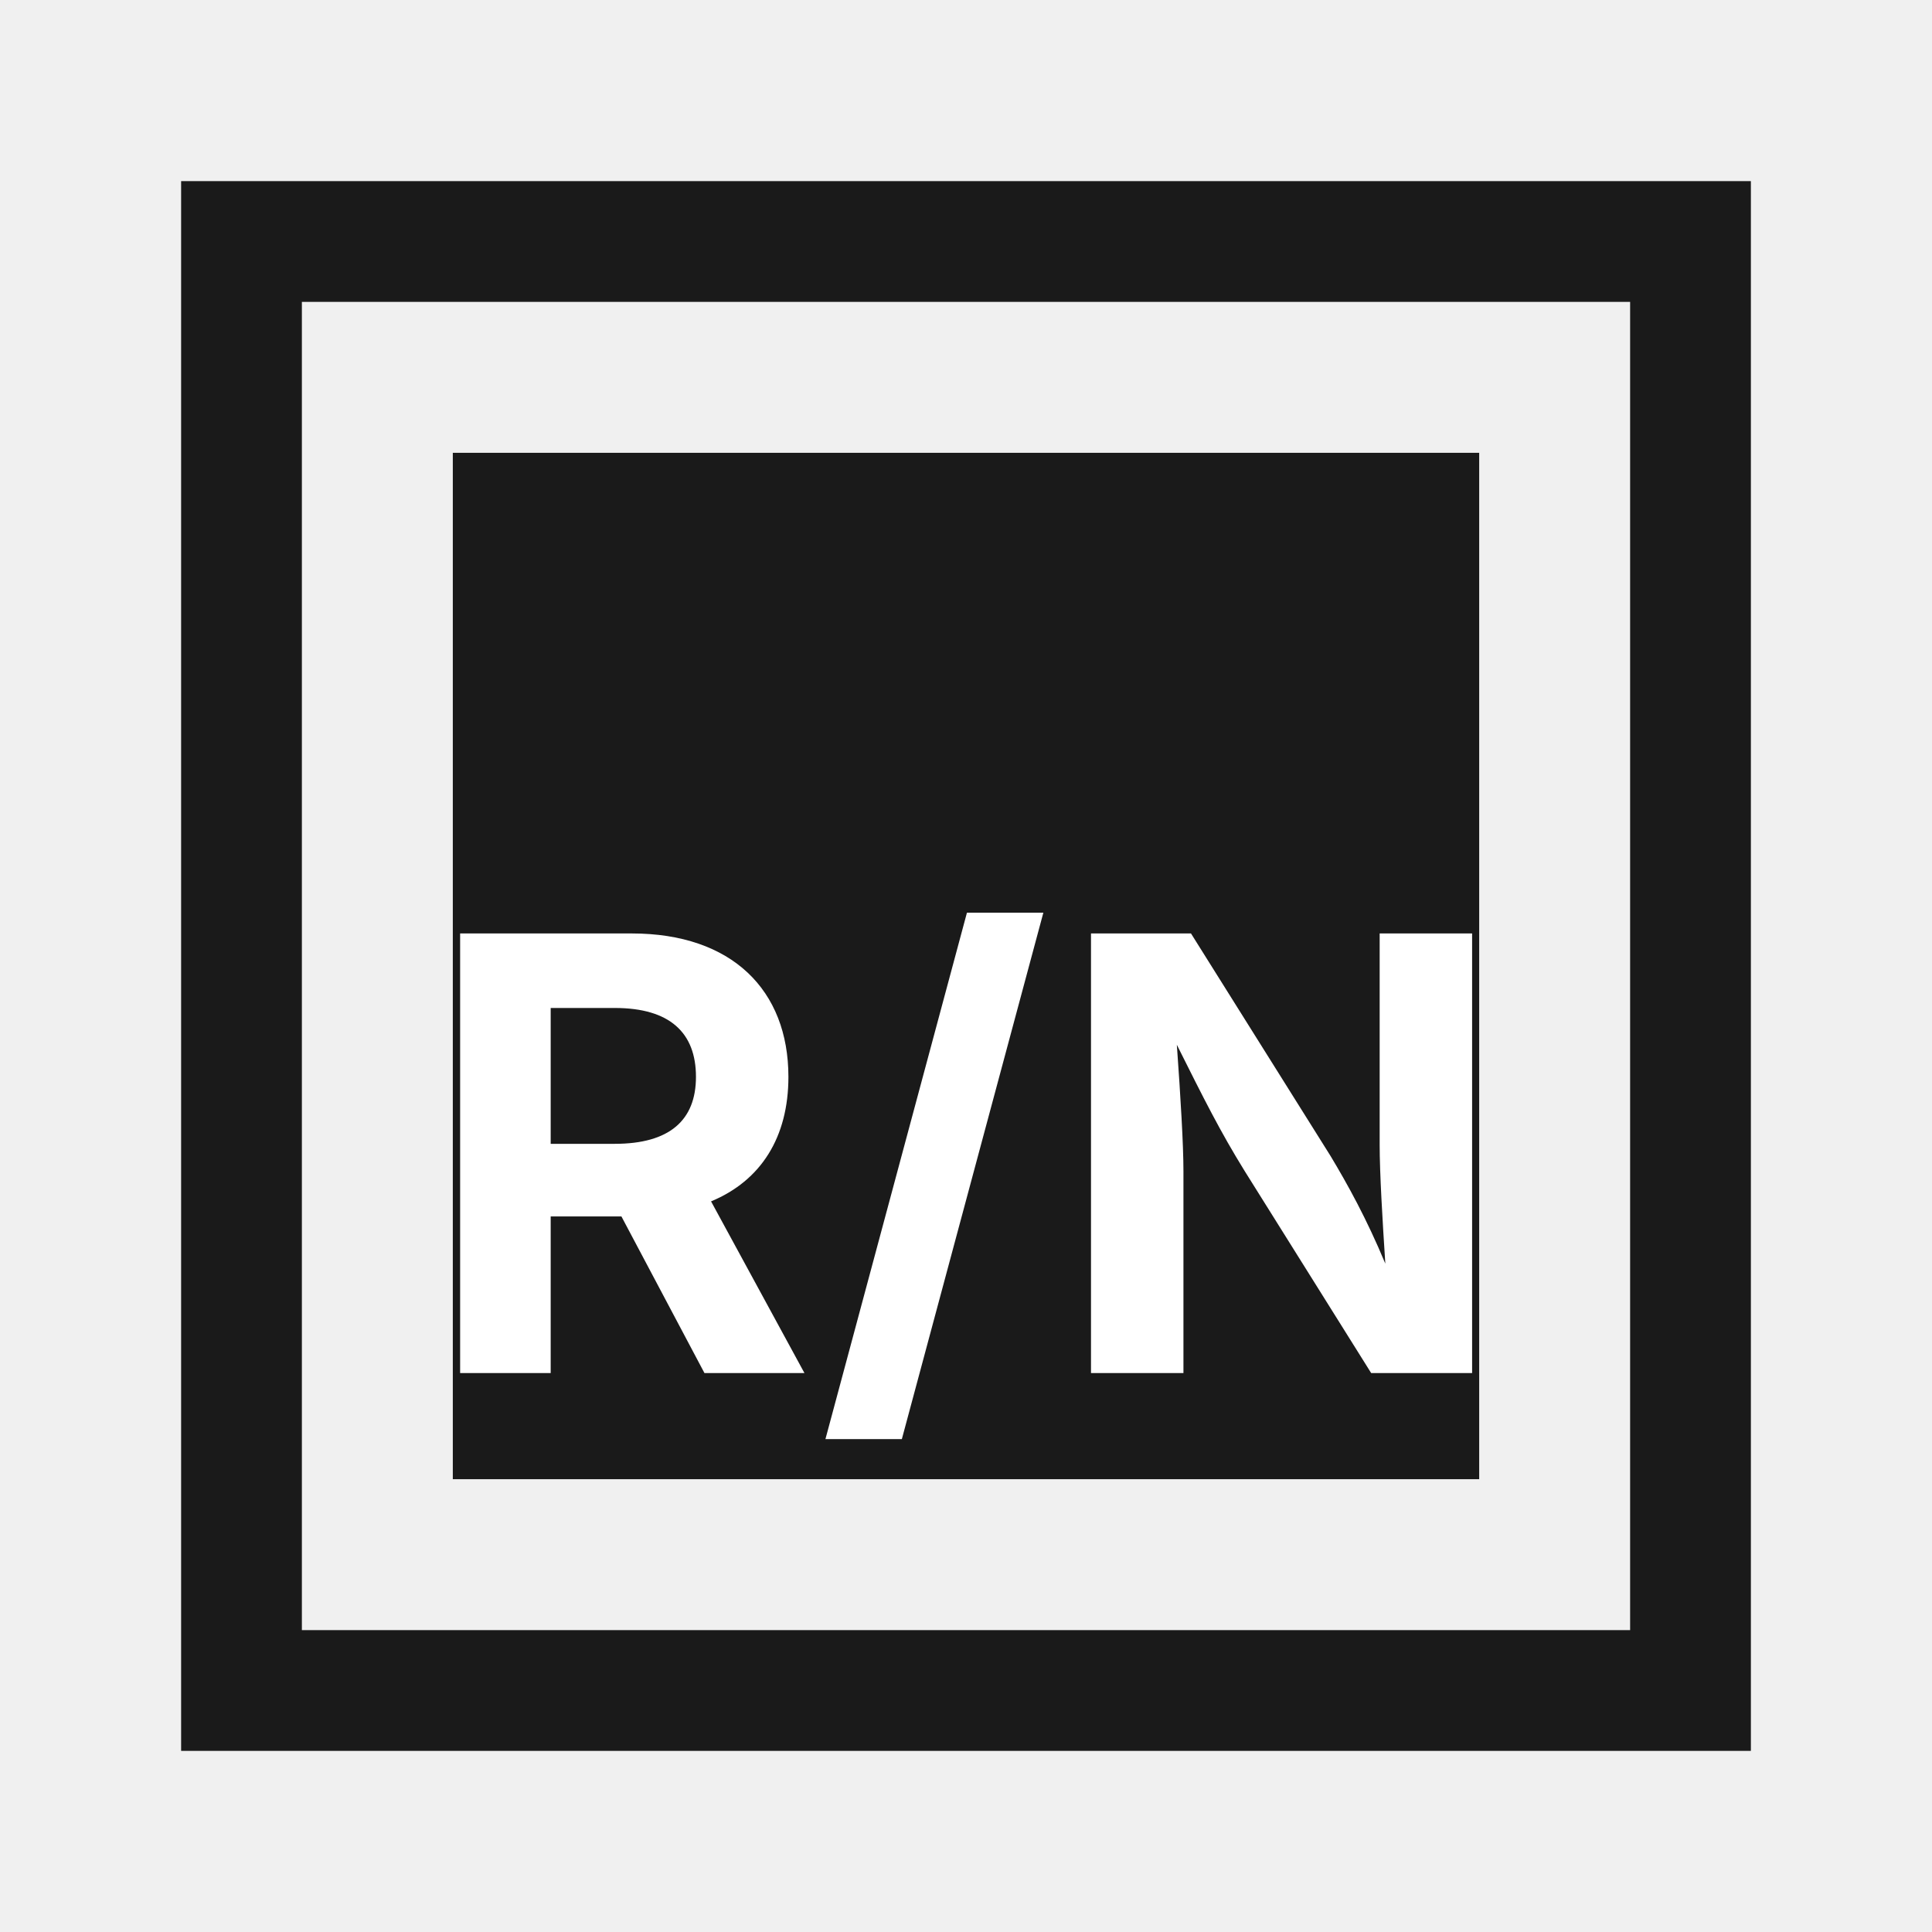
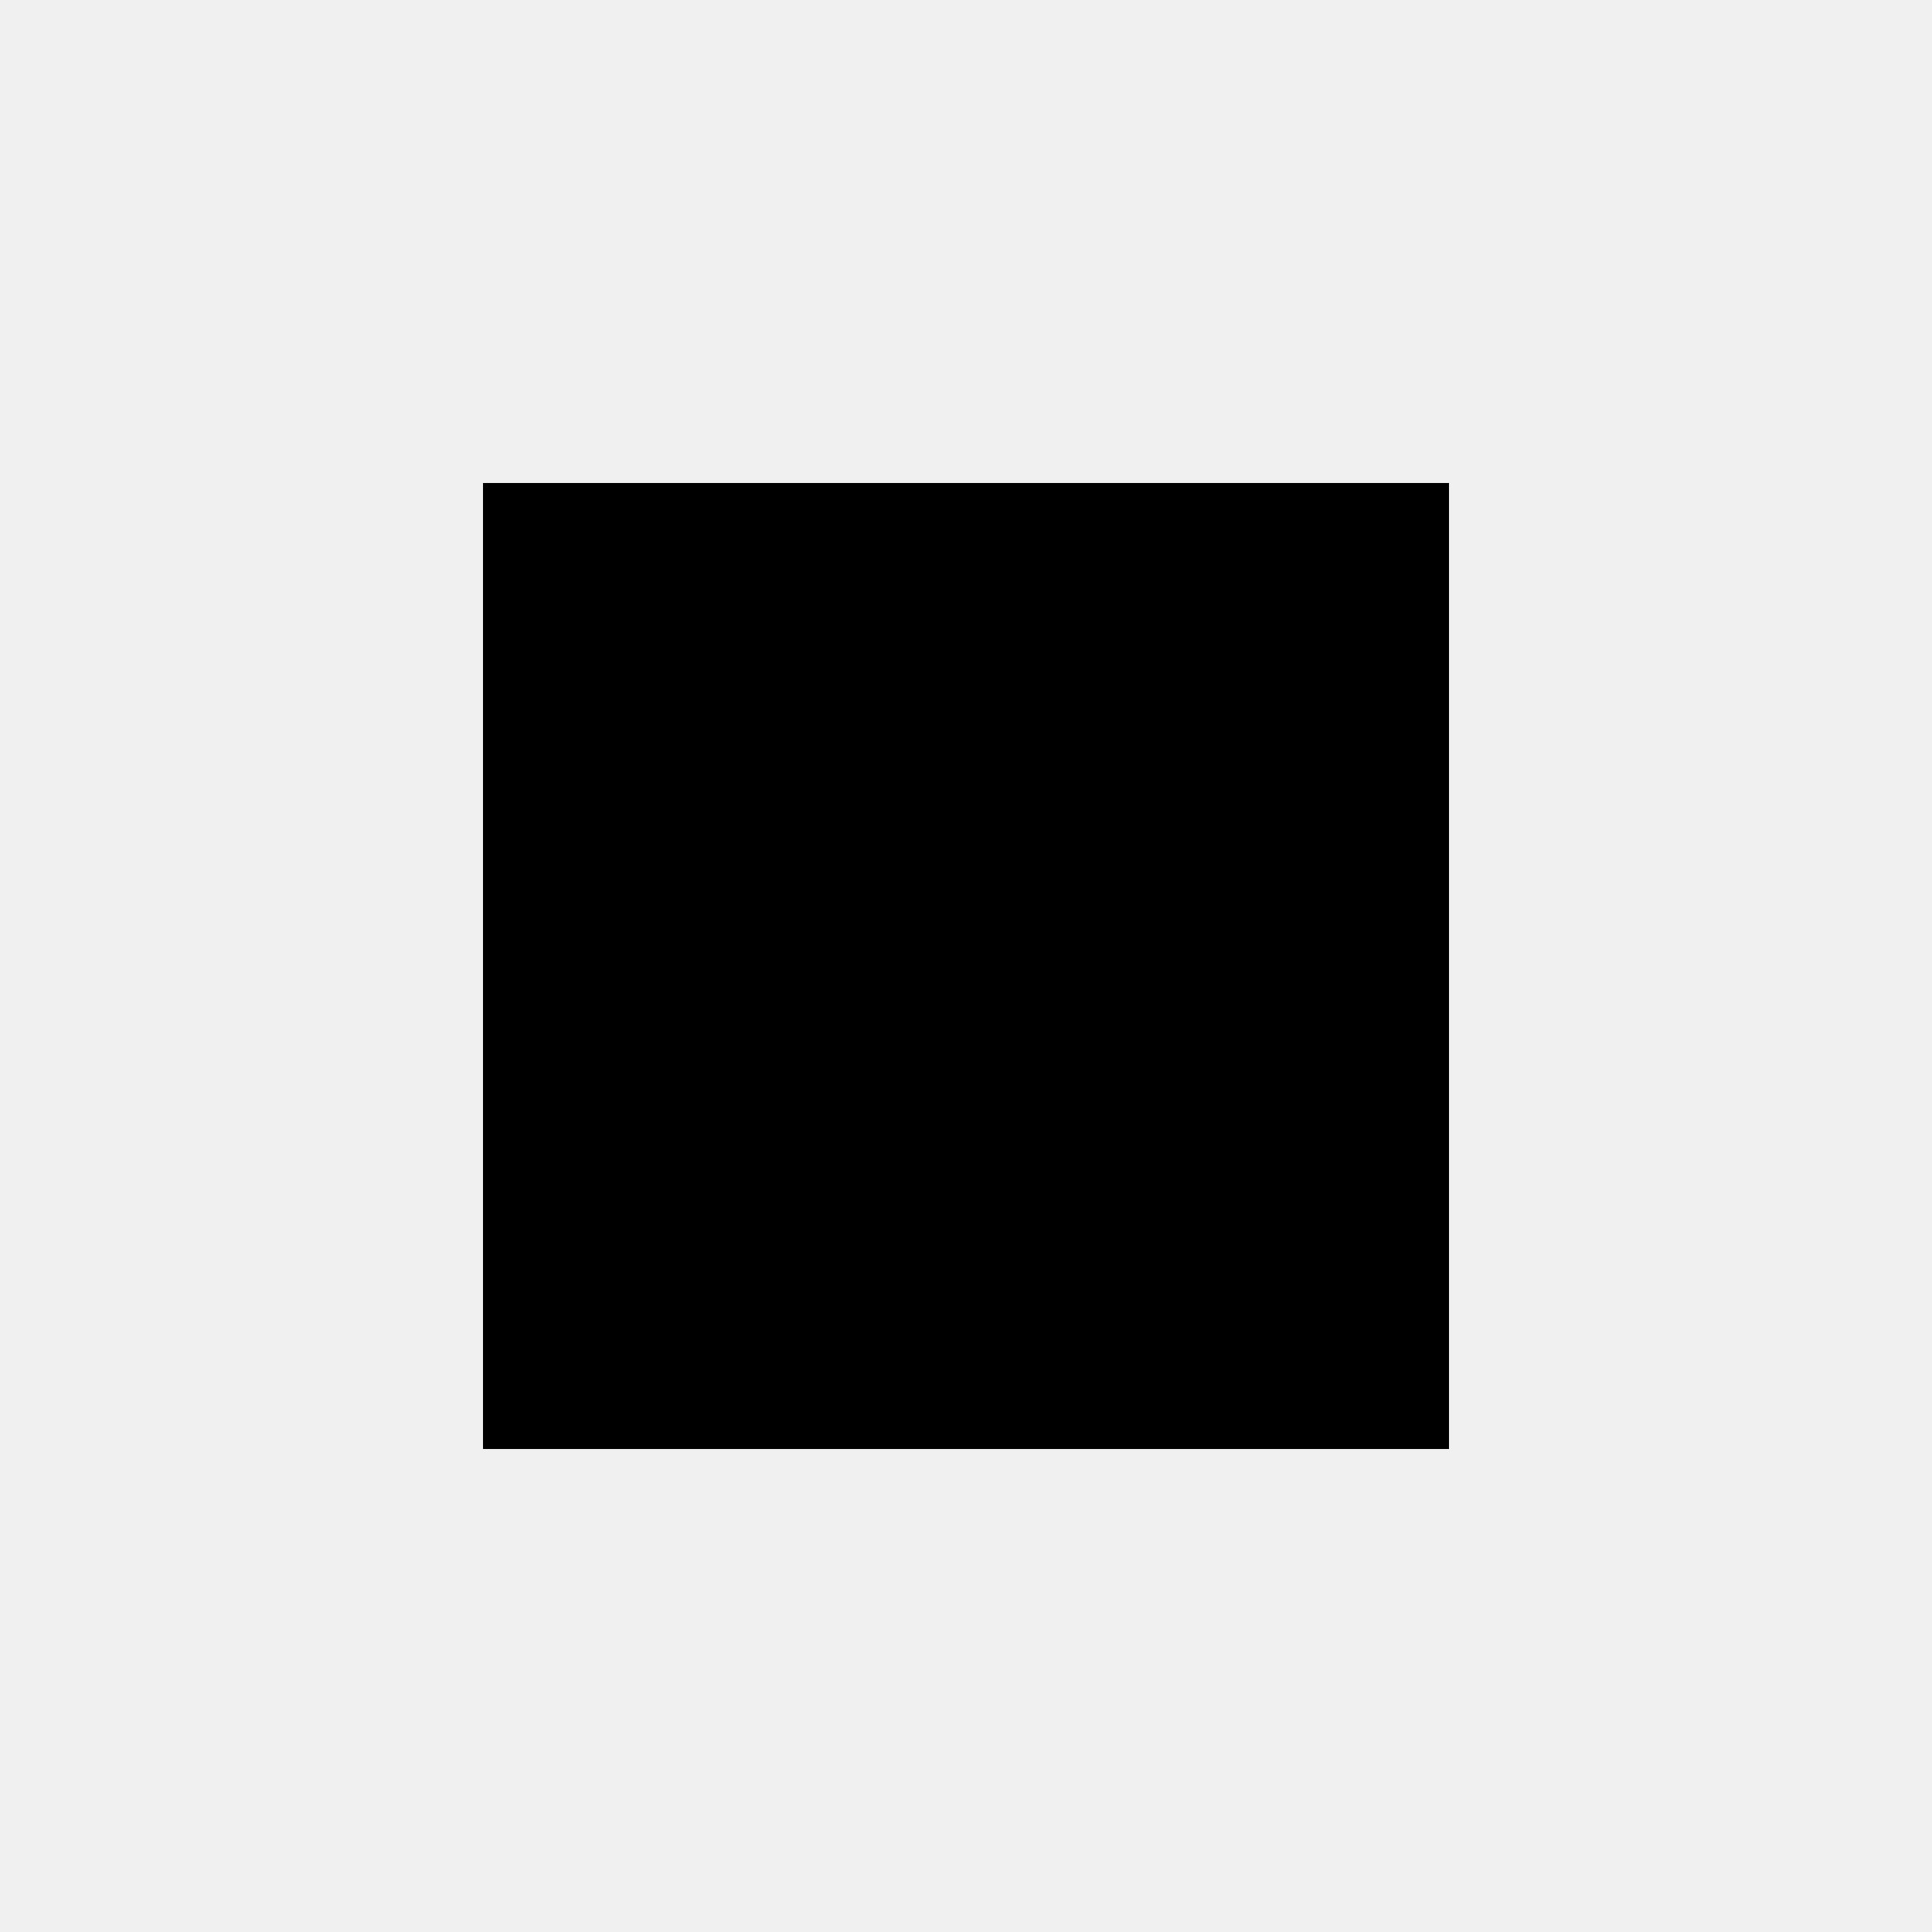
- <svg xmlns="http://www.w3.org/2000/svg" width="32" height="32" viewBox="0 0 32 32">
+ <svg xmlns="http://www.w3.org/2000/svg" width="32" height="32" viewBox="0 0 32 32" version="1.1">
  <style>
-     rect { stroke: #1a1a1a; fill: none; }
-     .inner { fill: #1a1a1a; }
-     text { fill: white; }
+     :root { color-scheme: light dark; }
+     @media (prefers-color-scheme: light) {
+       #outer { stroke: #1a1a1a; }
+       #inner { fill: #1a1a1a; }
+       #text { fill: white; }
+     }
    @media (prefers-color-scheme: dark) {
-       rect { stroke: #ffffff; }
-       .inner { fill: #ffffff; }
-       text { fill: #1a1a1a; }
+       #outer { stroke: #ffffff; }
+       #inner { fill: #ffffff; }
+       #text { fill: #1a1a1a; }
    }
  </style>
-   <rect x="4" y="4" width="24" height="24" stroke-width="2" />
-   <rect class="inner" x="8" y="8" width="16" height="16" />
-   <text x="16" y="19" font-family="system-ui, -apple-system, sans-serif" font-size="10" font-weight="bold" text-anchor="middle" dominant-baseline="middle">
-     R/N
-   </text>
+   <rect id="outer" x="4" y="4" width="24" height="24" fill="none" stroke-width="2" />
+   <rect id="inner" x="8" y="8" width="16" height="16" />
+   <text id="text" x="16" y="19" font-family="-apple-system, system-ui, BlinkMacSystemFont, 'Segoe UI', Roboto, sans-serif" font-size="10" font-weight="700" text-anchor="middle" dominant-baseline="middle">R/N</text>
</svg>
